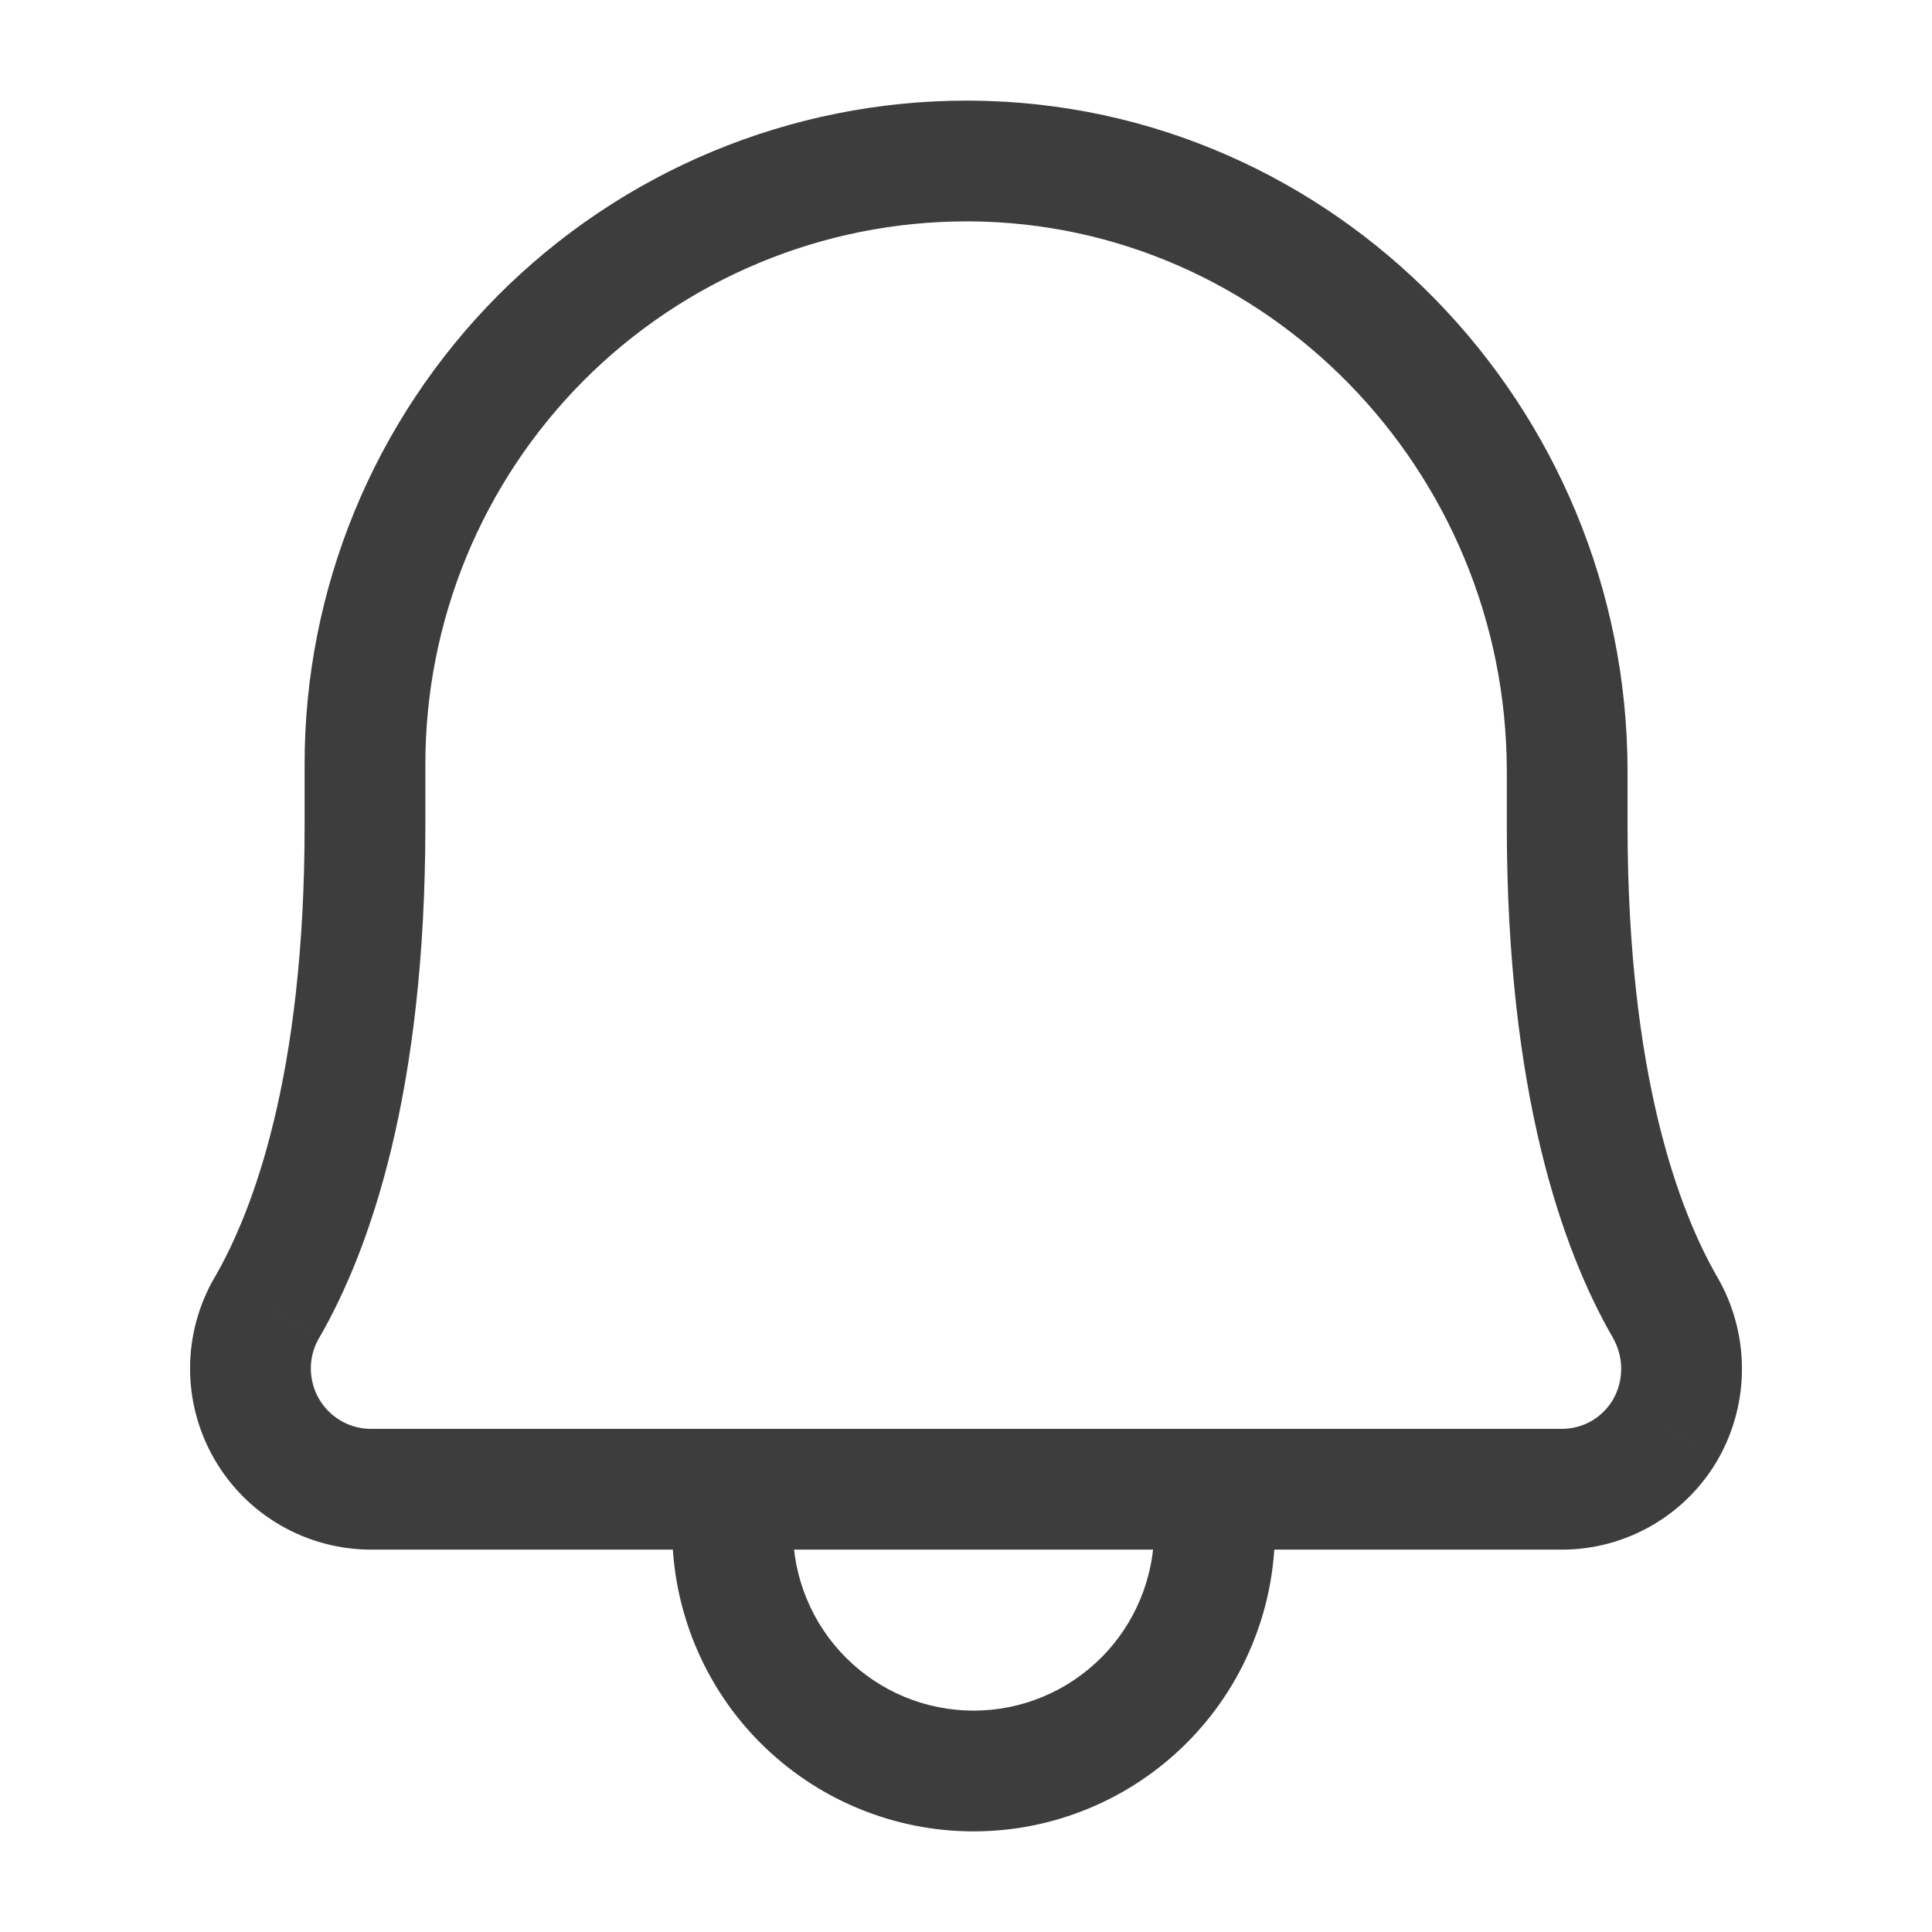
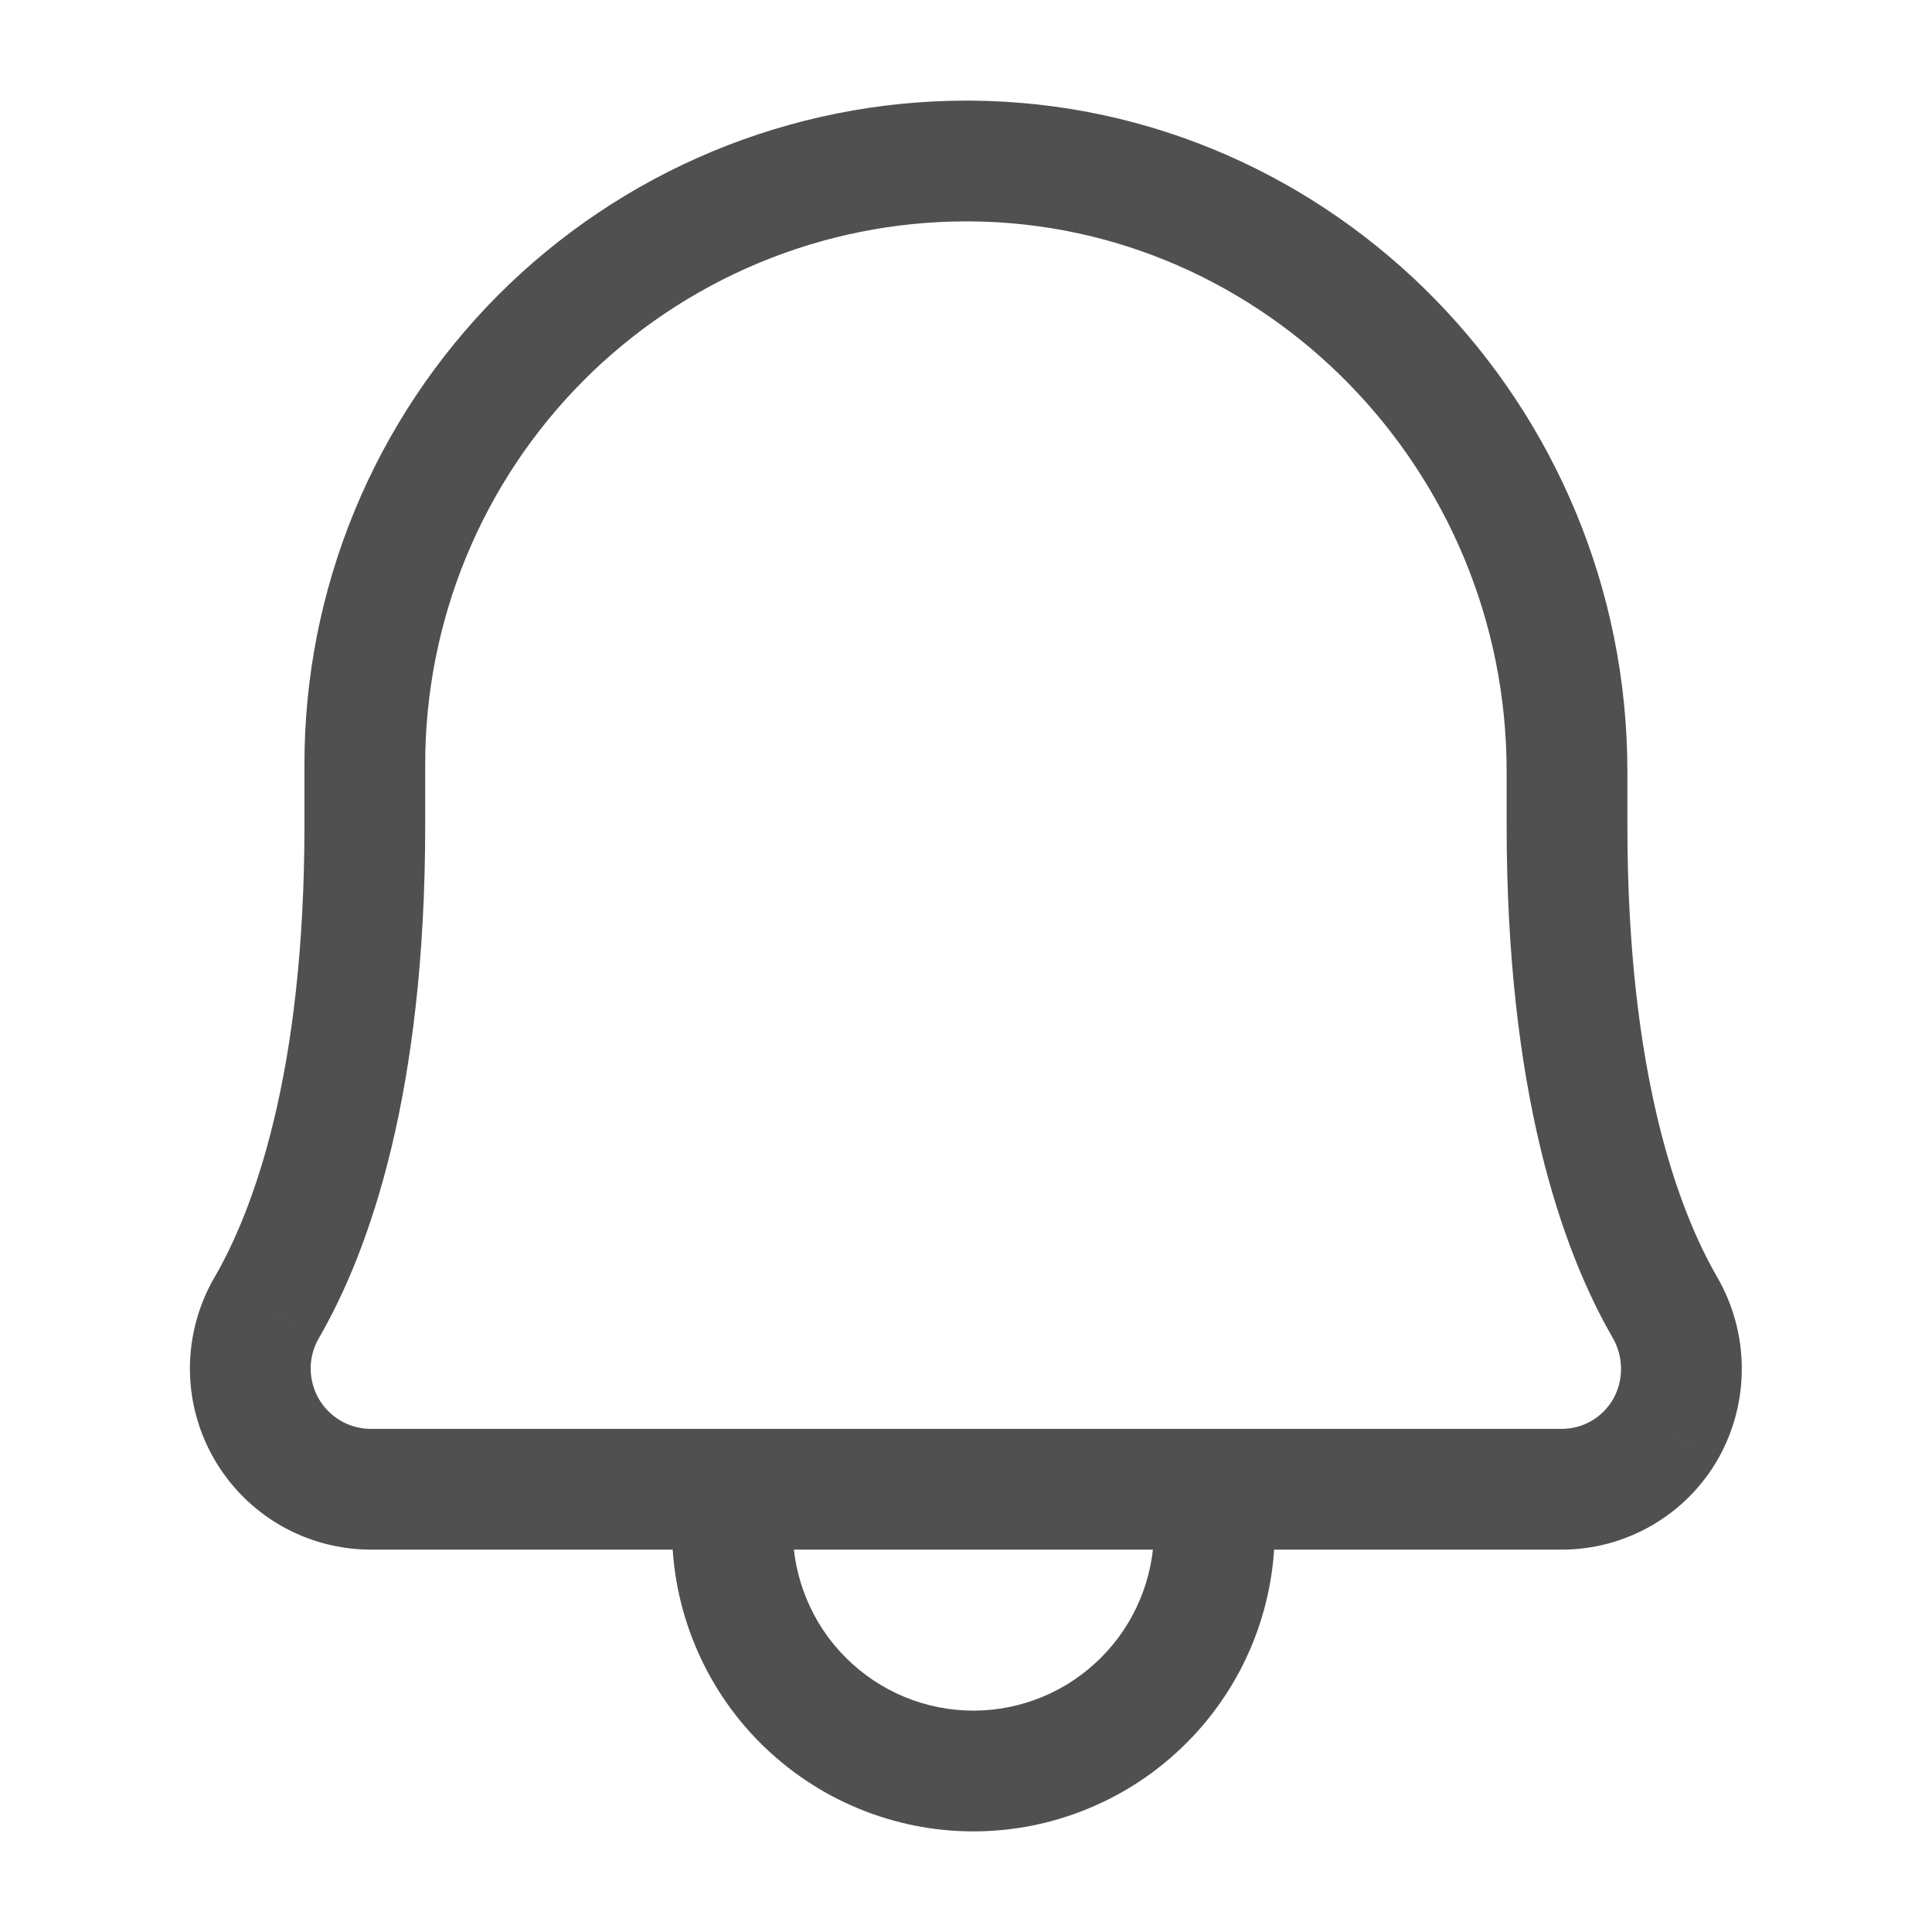
<svg xmlns="http://www.w3.org/2000/svg" width="24" height="24" viewBox="0 0 24 24" fill="none">
-   <path d="M20.684 16.241L20.035 16.616L20.035 16.617L20.684 16.241ZM12.057 2L12.062 1.25H12.057V2ZM12.001 2L12.001 1.25L12 1.25L12.001 2ZM9.14 2.574L8.852 1.881L8.852 1.881L9.14 2.574ZM6.717 4.201L6.185 3.671L6.185 3.671L6.717 4.201ZM5.099 6.633L5.793 6.918L5.793 6.918L5.099 6.633ZM4.534 9.5L5.284 9.5L5.284 9.499L4.534 9.5ZM3.317 16.241L3.964 16.62L3.967 16.616L3.317 16.241ZM3.309 17.745L2.658 18.117L2.658 18.117L3.309 17.745ZM3.858 18.298L4.234 17.649L4.234 17.649L3.858 18.298ZM4.609 18.5L4.609 17.75L4.609 17.75L4.609 18.5ZM19.393 18.5L19.398 17.75H19.393V18.5ZM20.144 18.301L19.77 17.652L19.77 17.652L20.144 18.301ZM20.693 17.75L21.345 18.122L21.347 18.118L20.693 17.75ZM20.889 16.994L21.639 16.989L21.639 16.989L20.889 16.994ZM15.838 19C15.838 18.586 15.502 18.25 15.088 18.25C14.674 18.25 14.338 18.586 14.338 19H15.838ZM14.86 20.148L15.553 20.435L15.553 20.435L14.86 20.148ZM14.211 21.121L13.681 20.591L13.681 20.591L14.211 21.121ZM13.24 21.772L13.527 22.464L13.527 22.464L13.24 21.772ZM10.948 21.772L11.236 21.079L11.236 21.079L10.948 21.772ZM9.977 21.121L10.508 20.591L10.508 20.591L9.977 21.121ZM9.85 19C9.85 18.586 9.514 18.25 9.1 18.25C8.686 18.25 8.35 18.586 8.35 19H9.85ZM21.334 15.866C20.86 15.045 20.218 13.362 20.218 10.25H18.718C18.718 13.57 19.404 15.524 20.035 16.616L21.334 15.866ZM20.218 10.25V9.584H18.718V10.25H20.218ZM20.218 9.584C20.218 5.031 16.575 1.281 12.062 1.25L12.052 2.75C15.717 2.775 18.718 5.832 18.718 9.584H20.218ZM12.057 1.25H12.001V2.75H12.057V1.25ZM12 1.25C10.919 1.251 9.85 1.466 8.852 1.881L9.429 3.266C10.244 2.926 11.118 2.751 12.002 2.75L12 1.25ZM8.852 1.881C7.854 2.297 6.948 2.905 6.185 3.671L7.248 4.73C7.872 4.103 8.613 3.606 9.429 3.266L8.852 1.881ZM6.185 3.671C5.423 4.438 4.818 5.347 4.406 6.347L5.793 6.918C6.13 6.1 6.625 5.356 7.248 4.73L6.185 3.671ZM4.406 6.347C3.994 7.347 3.782 8.419 3.784 9.501L5.284 9.499C5.283 8.614 5.456 7.737 5.793 6.918L4.406 6.347ZM3.784 9.5V10.25H5.284V9.5H3.784ZM3.784 10.25C3.784 13.362 3.142 15.045 2.668 15.866L3.967 16.616C4.597 15.524 5.284 13.57 5.284 10.25H3.784ZM2.67 15.861C2.47 16.203 2.363 16.592 2.361 16.988L3.861 16.996C3.862 16.863 3.898 16.734 3.964 16.62L2.67 15.861ZM2.361 16.988C2.359 17.384 2.462 17.774 2.658 18.117L3.96 17.373C3.895 17.259 3.861 17.128 3.861 16.996L2.361 16.988ZM2.658 18.117C2.855 18.461 3.138 18.747 3.481 18.946L4.234 17.649C4.121 17.583 4.026 17.488 3.96 17.373L2.658 18.117ZM3.481 18.946C3.824 19.145 4.213 19.25 4.609 19.25L4.609 17.75C4.477 17.75 4.348 17.715 4.234 17.649L3.481 18.946ZM19.388 19.25C19.785 19.253 20.175 19.149 20.519 18.951L19.77 17.652C19.656 17.717 19.528 17.751 19.398 17.75L19.388 19.25ZM20.519 18.951C20.863 18.753 21.148 18.467 21.345 18.122L20.042 17.378C19.977 17.492 19.883 17.586 19.77 17.652L20.519 18.951ZM21.347 18.118C21.541 17.774 21.642 17.385 21.639 16.989L20.139 16.999C20.14 17.133 20.106 17.265 20.04 17.382L21.347 18.118ZM21.639 16.989C21.637 16.594 21.531 16.206 21.333 15.864L20.035 16.617C20.102 16.733 20.138 16.864 20.139 16.999L21.639 16.989ZM14.338 19C14.338 19.296 14.28 19.588 14.167 19.861L15.553 20.435C15.742 19.98 15.838 19.492 15.838 19H14.338ZM14.167 19.861C14.054 20.135 13.889 20.383 13.681 20.591L14.742 21.651C15.09 21.303 15.366 20.89 15.553 20.435L14.167 19.861ZM13.681 20.591C13.472 20.8 13.225 20.966 12.952 21.079L13.527 22.464C13.982 22.276 14.395 21.999 14.742 21.651L13.681 20.591ZM12.952 21.079C12.68 21.192 12.389 21.25 12.094 21.25V22.75C12.586 22.75 13.073 22.653 13.527 22.464L12.952 21.079ZM12.094 21.25C11.8 21.25 11.508 21.192 11.236 21.079L10.661 22.464C11.115 22.653 11.602 22.75 12.094 22.75V21.25ZM11.236 21.079C10.963 20.966 10.716 20.8 10.508 20.591L9.446 21.651C9.794 21.999 10.206 22.276 10.661 22.464L11.236 21.079ZM10.508 20.591C10.299 20.383 10.134 20.135 10.021 19.861L8.635 20.435C8.823 20.89 9.098 21.303 9.446 21.651L10.508 20.591ZM10.021 19.861C9.908 19.588 9.85 19.296 9.85 19H8.35C8.35 19.492 8.447 19.98 8.635 20.435L10.021 19.861ZM4.609 19.25H19.393V17.75H4.609V19.25Z" fill="#0D0D0D" fill-opacity="0.8" />
+   <path d="M20.682 16.241L20.032 16.616L20.033 16.617L20.682 16.241ZM12.055 2L12.06 1.25H12.055V2ZM11.999 2V1.25L11.998 1.25L11.999 2ZM9.138 2.574L8.85 1.881V1.881L9.138 2.574ZM6.715 4.201L6.183 3.671L6.183 3.671L6.715 4.201ZM5.097 6.633L5.791 6.918V6.918L5.097 6.633ZM4.532 9.5H5.282L5.282 9.499L4.532 9.5ZM3.315 16.241L3.963 16.62L3.965 16.616L3.315 16.241ZM3.307 17.745L2.656 18.117L2.656 18.117L3.307 17.745ZM3.856 18.298L4.232 17.649L4.232 17.649L3.856 18.298ZM4.607 18.5V17.75H4.607L4.607 18.5ZM19.391 18.5L19.396 17.75H19.391V18.5ZM20.142 18.301L19.768 17.652L19.768 17.652L20.142 18.301ZM20.691 17.75L21.343 18.122L21.345 18.118L20.691 17.75ZM20.887 16.994L21.637 16.989V16.989L20.887 16.994ZM15.836 19C15.836 18.586 15.501 18.25 15.086 18.25C14.672 18.25 14.336 18.586 14.336 19H15.836ZM14.858 20.148L15.552 20.435L14.858 20.148ZM14.209 21.121L13.678 20.591L14.209 21.121ZM13.238 21.772L13.525 22.464L13.238 21.772ZM10.946 21.772L11.234 21.079L10.946 21.772ZM9.975 21.121L10.506 20.591L9.975 21.121ZM9.848 19C9.848 18.586 9.512 18.25 9.098 18.25C8.684 18.25 8.348 18.586 8.348 19H9.848ZM21.332 15.866C20.858 15.045 20.216 13.362 20.216 10.25H18.716C18.716 13.57 19.402 15.524 20.032 16.616L21.332 15.866ZM20.216 10.25V9.584H18.716V10.25H20.216ZM20.216 9.584C20.216 5.031 16.573 1.281 12.06 1.25L12.05 2.75C15.715 2.775 18.716 5.832 18.716 9.584H20.216ZM12.055 1.25H11.999V2.75H12.055V1.25ZM11.998 1.25C10.917 1.251 9.848 1.466 8.85 1.881L9.427 3.266C10.242 2.926 11.117 2.751 12 2.75L11.998 1.25ZM8.85 1.881C7.852 2.297 6.946 2.905 6.183 3.671L7.246 4.73C7.87 4.103 8.611 3.606 9.427 3.266L8.85 1.881ZM6.183 3.671C5.421 4.438 4.816 5.347 4.404 6.347L5.791 6.918C6.128 6.1 6.623 5.356 7.246 4.73L6.183 3.671ZM4.404 6.347C3.992 7.347 3.78 8.419 3.782 9.501L5.282 9.499C5.281 8.614 5.454 7.737 5.791 6.918L4.404 6.347ZM3.782 9.5V10.25H5.282V9.5H3.782ZM3.782 10.25C3.782 13.362 3.14 15.045 2.666 15.866L3.965 16.616C4.595 15.524 5.282 13.57 5.282 10.25H3.782ZM2.668 15.861C2.468 16.203 2.362 16.592 2.359 16.988L3.859 16.996C3.86 16.863 3.896 16.734 3.963 16.62L2.668 15.861ZM2.359 16.988C2.357 17.384 2.46 17.774 2.656 18.117L3.958 17.373C3.893 17.259 3.859 17.128 3.859 16.996L2.359 16.988ZM2.656 18.117C2.853 18.461 3.137 18.747 3.479 18.946L4.232 17.649C4.119 17.583 4.024 17.488 3.958 17.373L2.656 18.117ZM3.479 18.946C3.822 19.145 4.211 19.25 4.607 19.25L4.607 17.75C4.475 17.75 4.346 17.715 4.232 17.649L3.479 18.946ZM19.386 19.25C19.783 19.253 20.173 19.149 20.517 18.951L19.768 17.652C19.654 17.717 19.526 17.751 19.396 17.75L19.386 19.25ZM20.517 18.951C20.861 18.753 21.146 18.467 21.343 18.122L20.04 17.378C19.975 17.492 19.881 17.586 19.768 17.652L20.517 18.951ZM21.345 18.118C21.539 17.774 21.64 17.385 21.637 16.989L20.137 16.999C20.138 17.133 20.104 17.265 20.038 17.382L21.345 18.118ZM21.637 16.989C21.635 16.594 21.529 16.206 21.331 15.864L20.033 16.617C20.1 16.733 20.136 16.864 20.137 16.999L21.637 16.989ZM14.336 19C14.336 19.296 14.278 19.588 14.165 19.861L15.552 20.435C15.74 19.98 15.836 19.492 15.836 19H14.336ZM14.165 19.861C14.052 20.135 13.887 20.383 13.678 20.591L14.74 21.651C15.088 21.303 15.364 20.89 15.552 20.435L14.165 19.861ZM13.678 20.591C13.47 20.8 13.223 20.966 12.95 21.079L13.525 22.464C13.98 22.276 14.393 21.999 14.74 21.651L13.678 20.591ZM12.95 21.079C12.678 21.192 12.387 21.25 12.092 21.25V22.75C12.584 22.75 13.071 22.653 13.525 22.464L12.95 21.079ZM12.092 21.25C11.798 21.25 11.506 21.192 11.234 21.079L10.659 22.464C11.113 22.653 11.6 22.75 12.092 22.75V21.25ZM11.234 21.079C10.962 20.966 10.714 20.8 10.506 20.591L9.444 21.651C9.792 21.999 10.204 22.276 10.659 22.464L11.234 21.079ZM10.506 20.591C10.297 20.383 10.132 20.135 10.019 19.861L8.633 20.435C8.821 20.89 9.096 21.303 9.444 21.651L10.506 20.591ZM10.019 19.861C9.906 19.588 9.848 19.296 9.848 19H8.348C8.348 19.492 8.445 19.98 8.633 20.435L10.019 19.861ZM4.607 19.25H19.391V17.75H4.607V19.25Z" fill="#505050" />
</svg>
